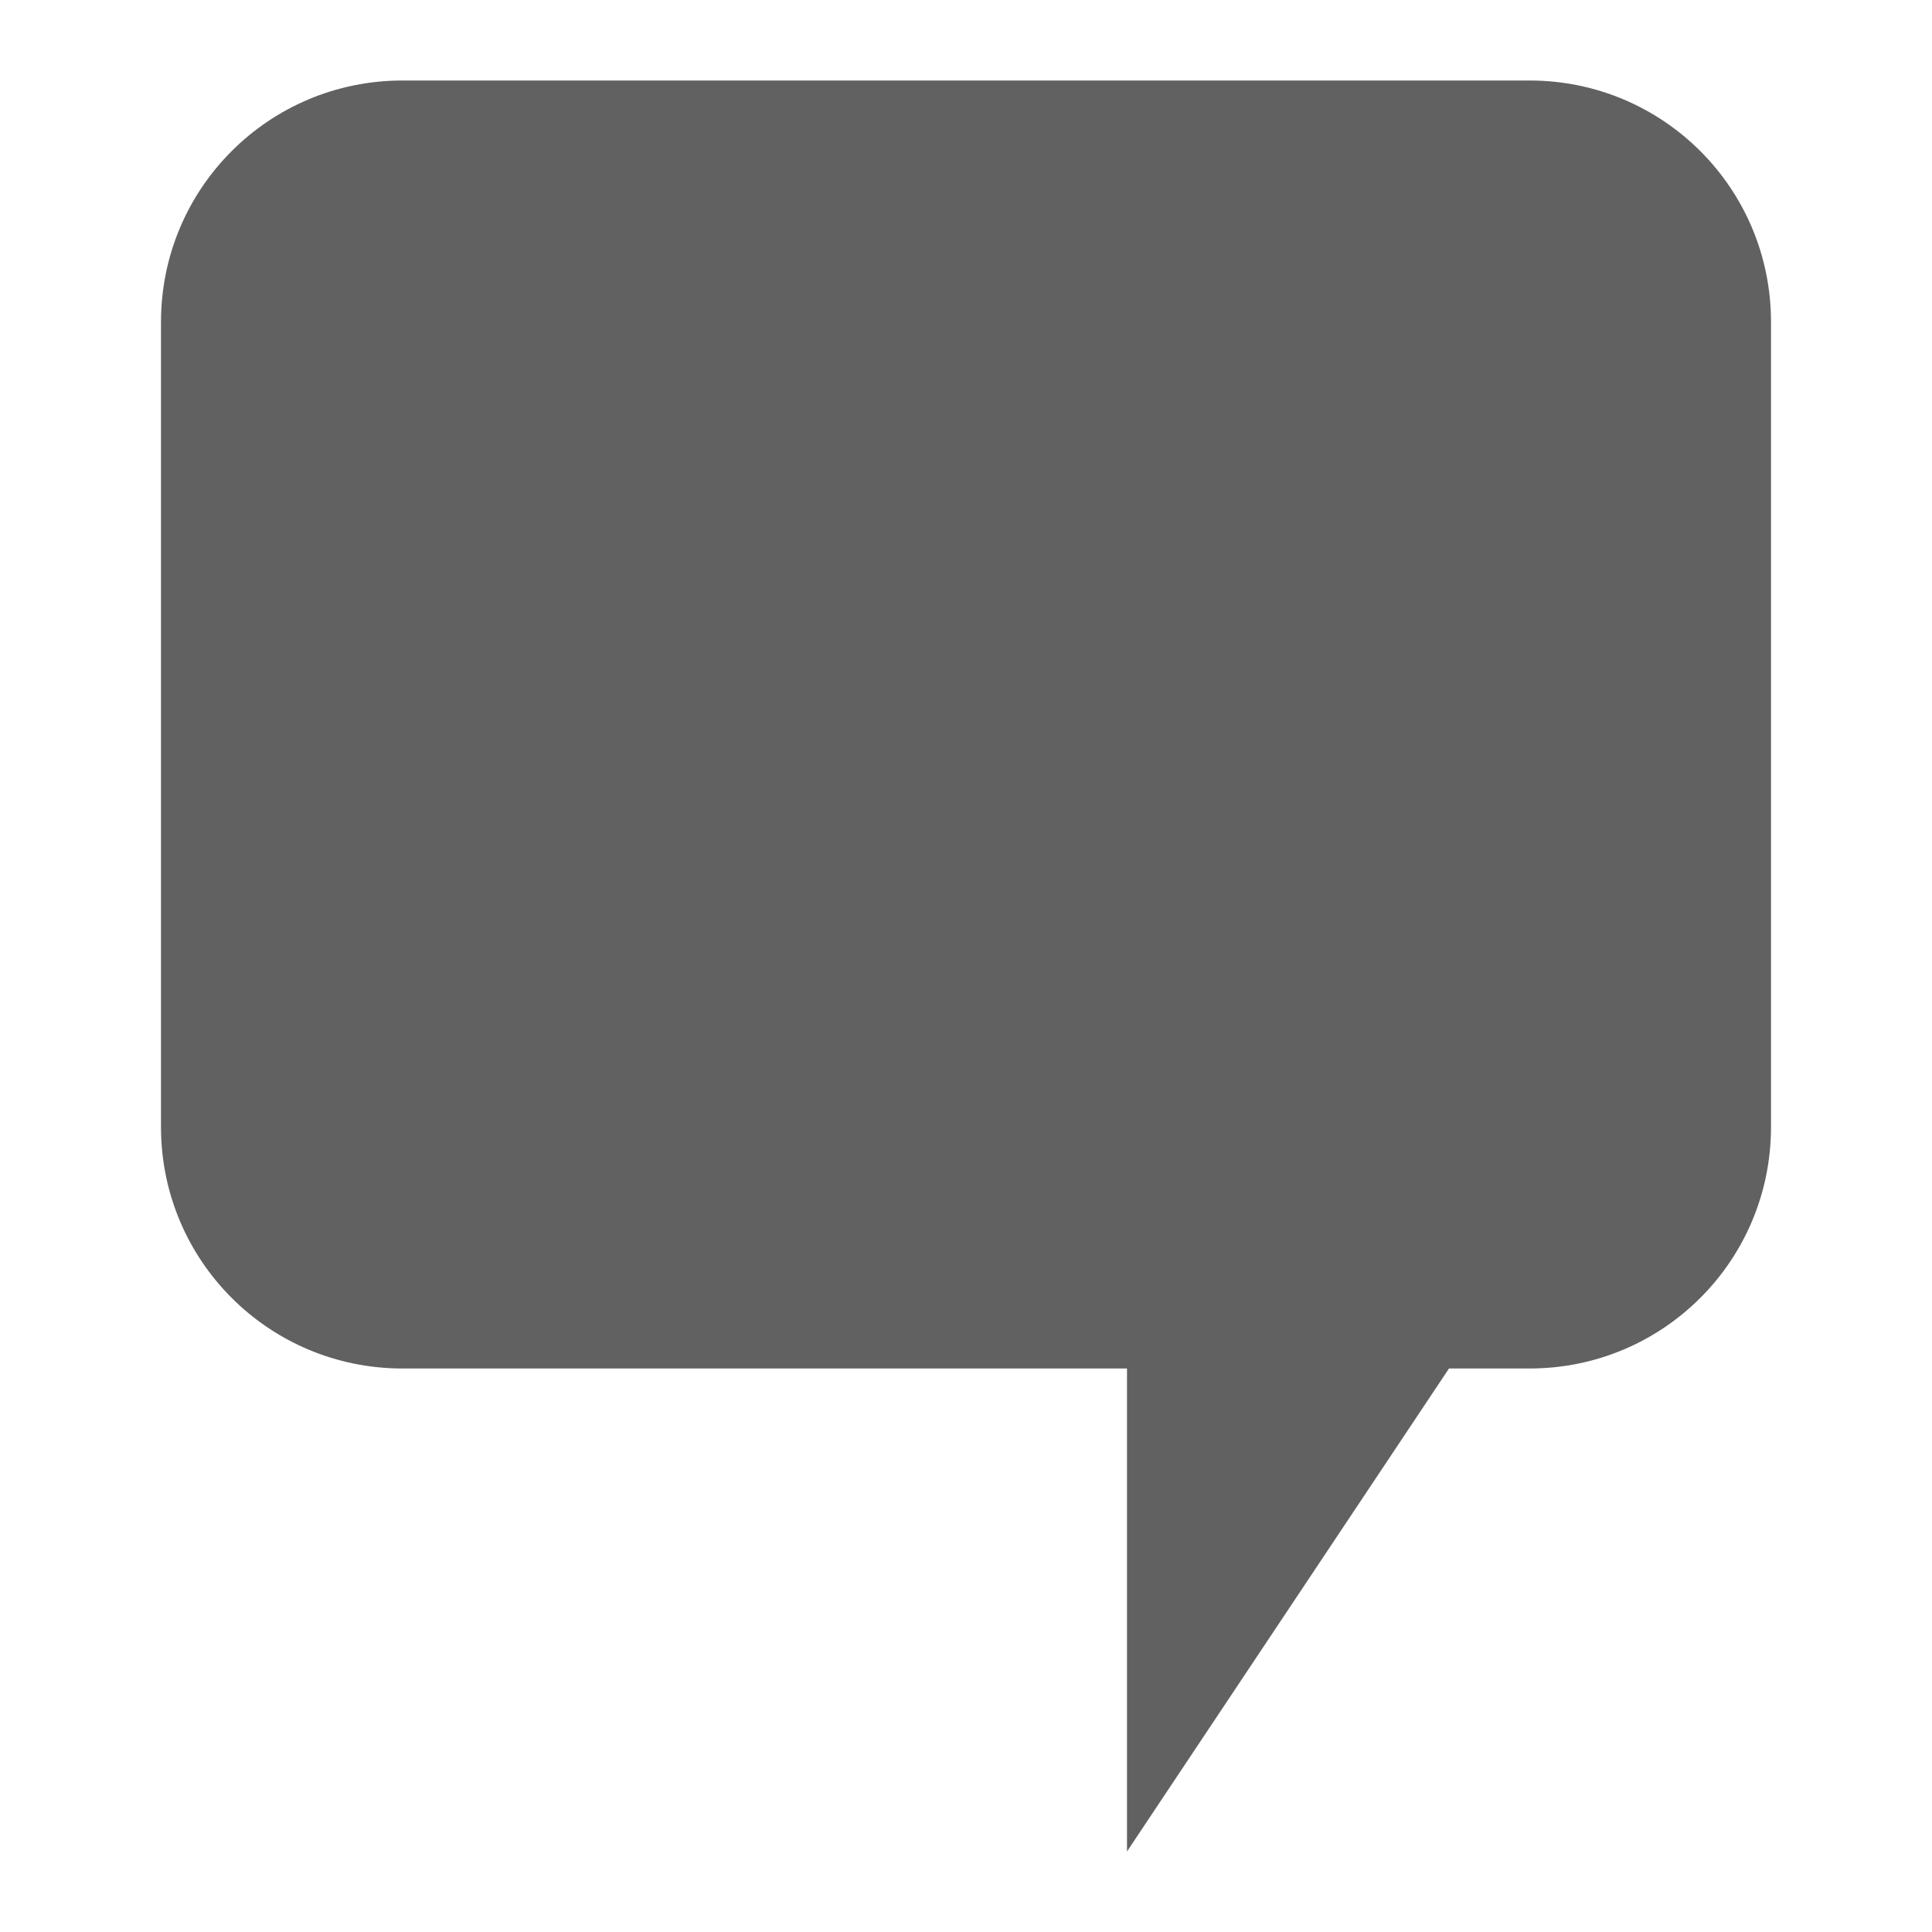
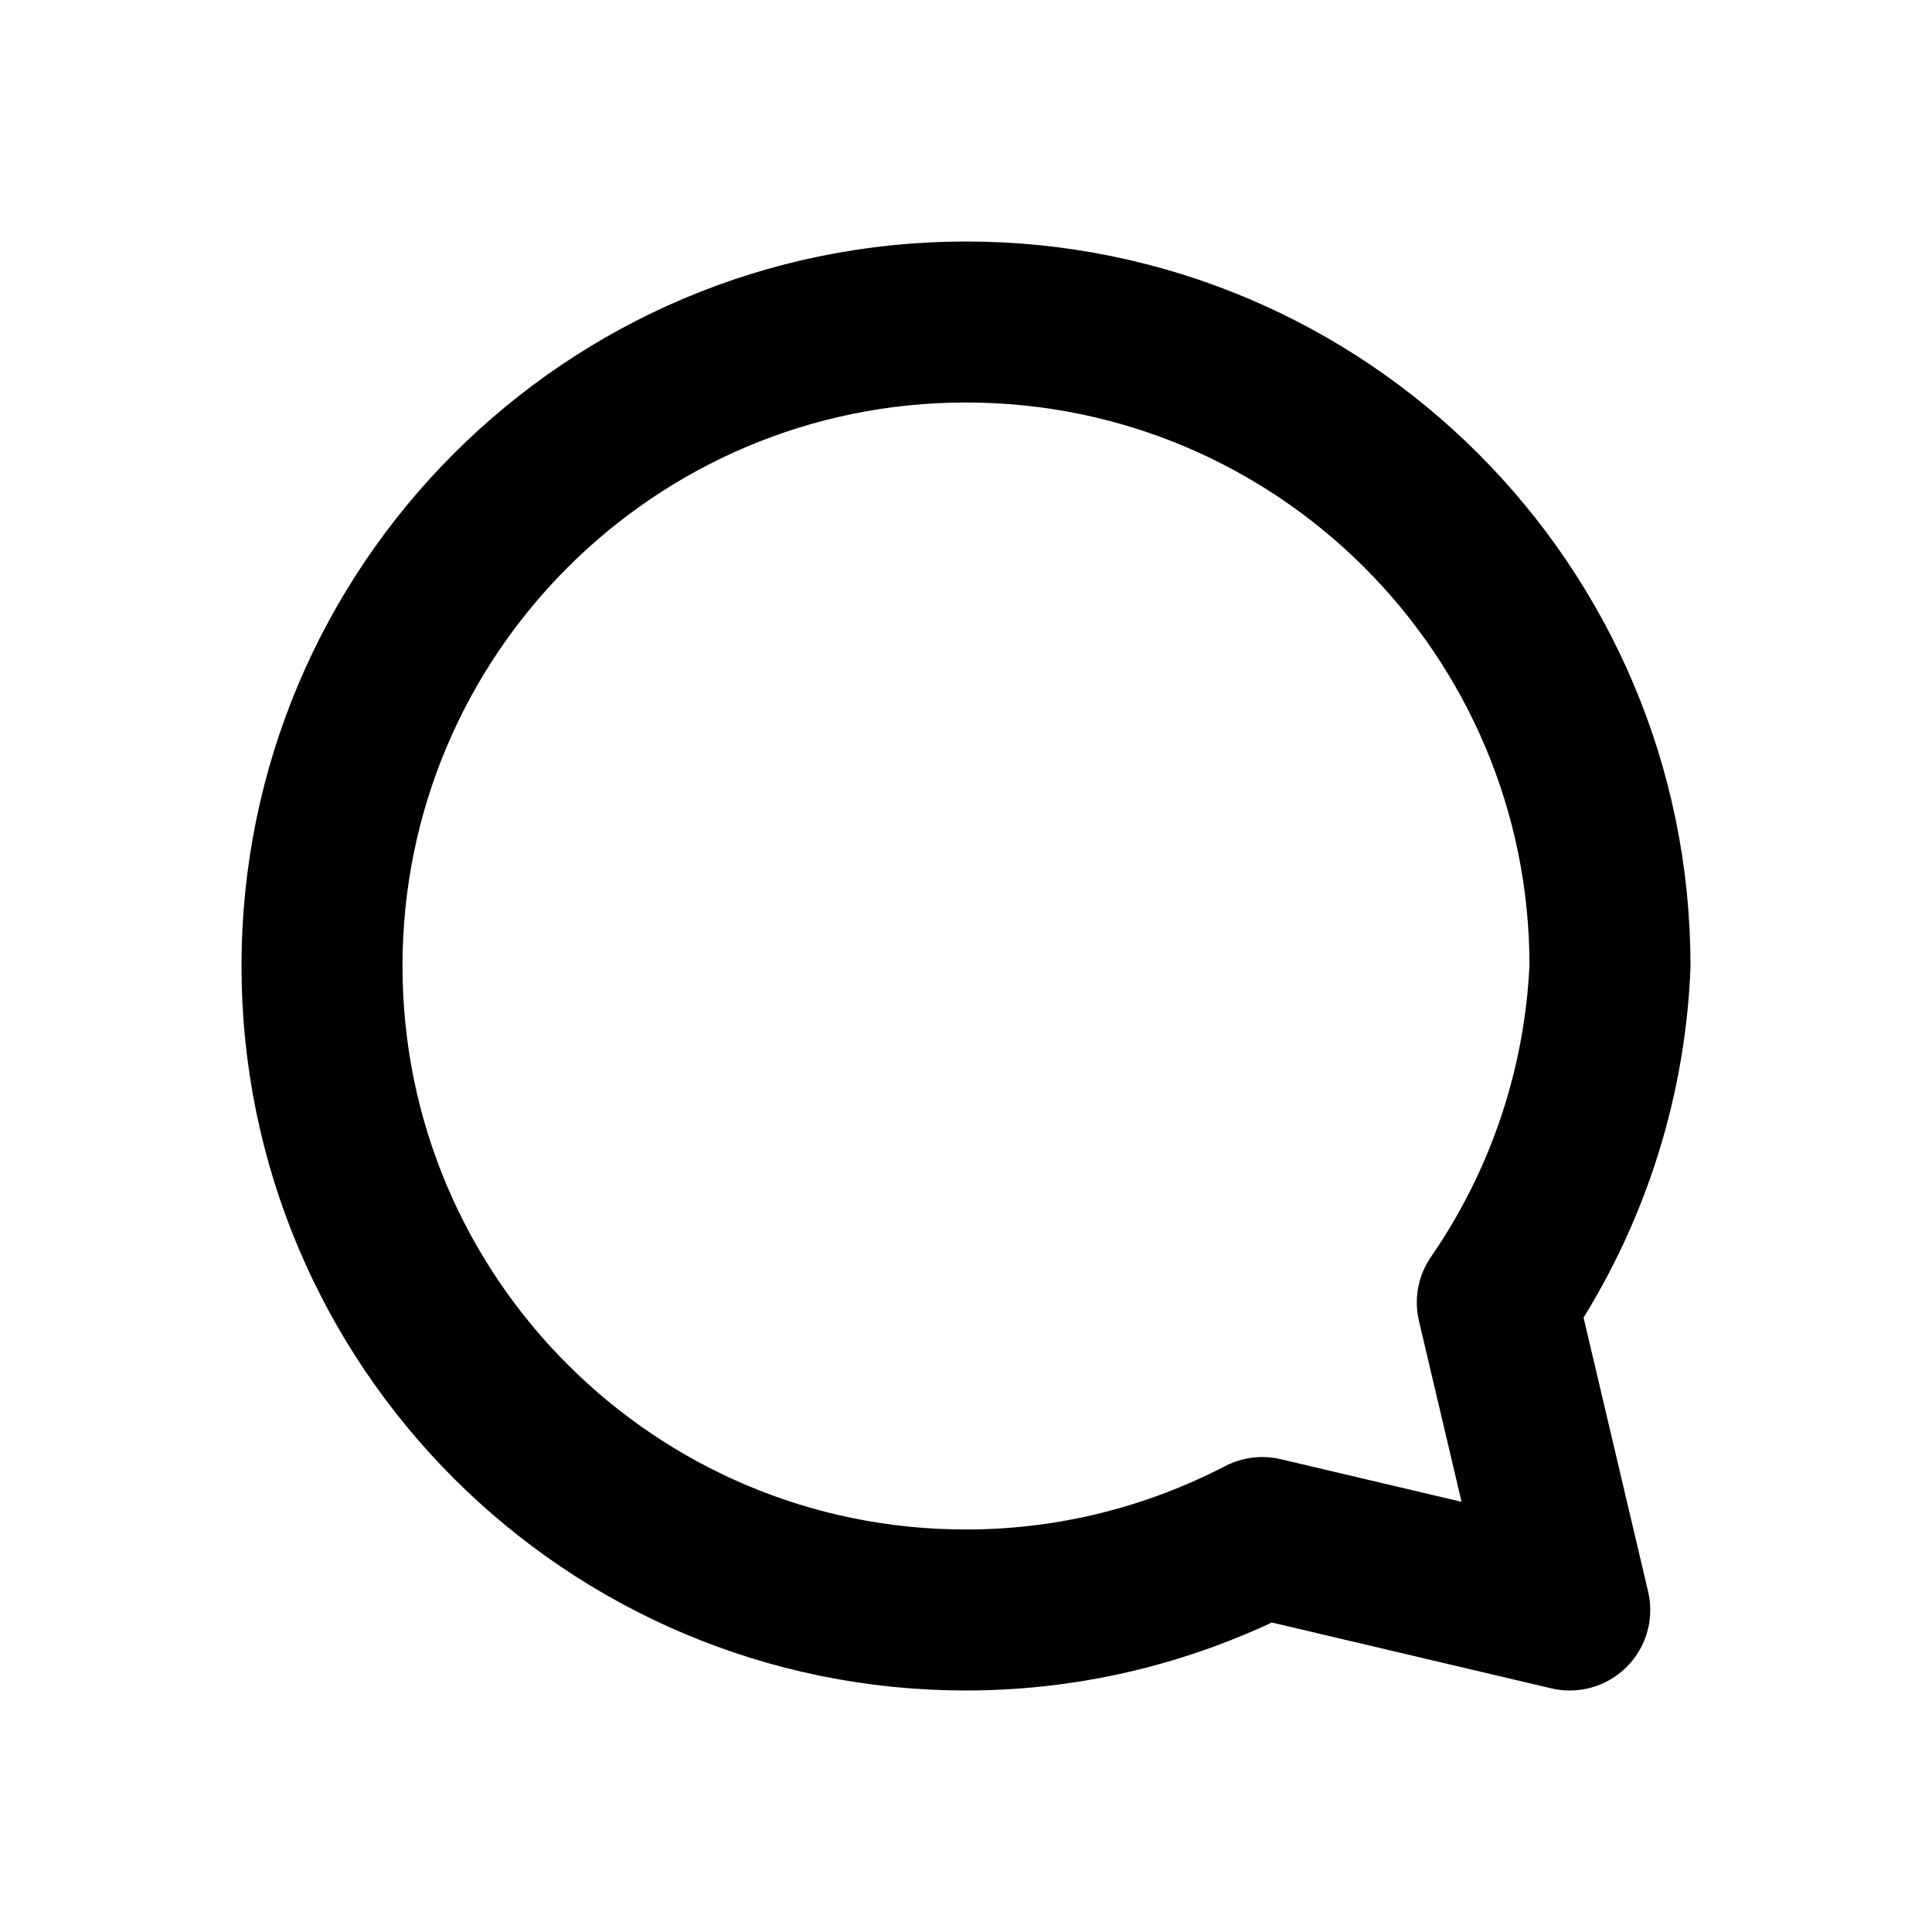
- <svg xmlns="http://www.w3.org/2000/svg" viewBox="0 0 24 24" width="240" height="240">
-   <path d="M2 4c0-1.66 1.34-3 3-3h14c1.66 0 3 1.34 3 3v10c0 1.66-1.34 3-3 3h-1l-4 6v-6H5c-1.66 0-3-1.34-3-3V4z" fill="#616161" />
+ <svg xmlns="http://www.w3.org/2000/svg" width="24" height="24" viewBox="0 0 24 24" fill="none" stroke="currentColor" stroke-width="2" stroke-linecap="round" stroke-linejoin="round">
+   <path d="M20 12A8 8 0 0 0 12 4 8 8 0 0 0 4 12a8 8 0 0 0 8 8c1.33 0 2.58-.33 3.68-.9l3.82.9-.9-3.82A7.95 7.95 0 0 0 20 12z" />
</svg>
